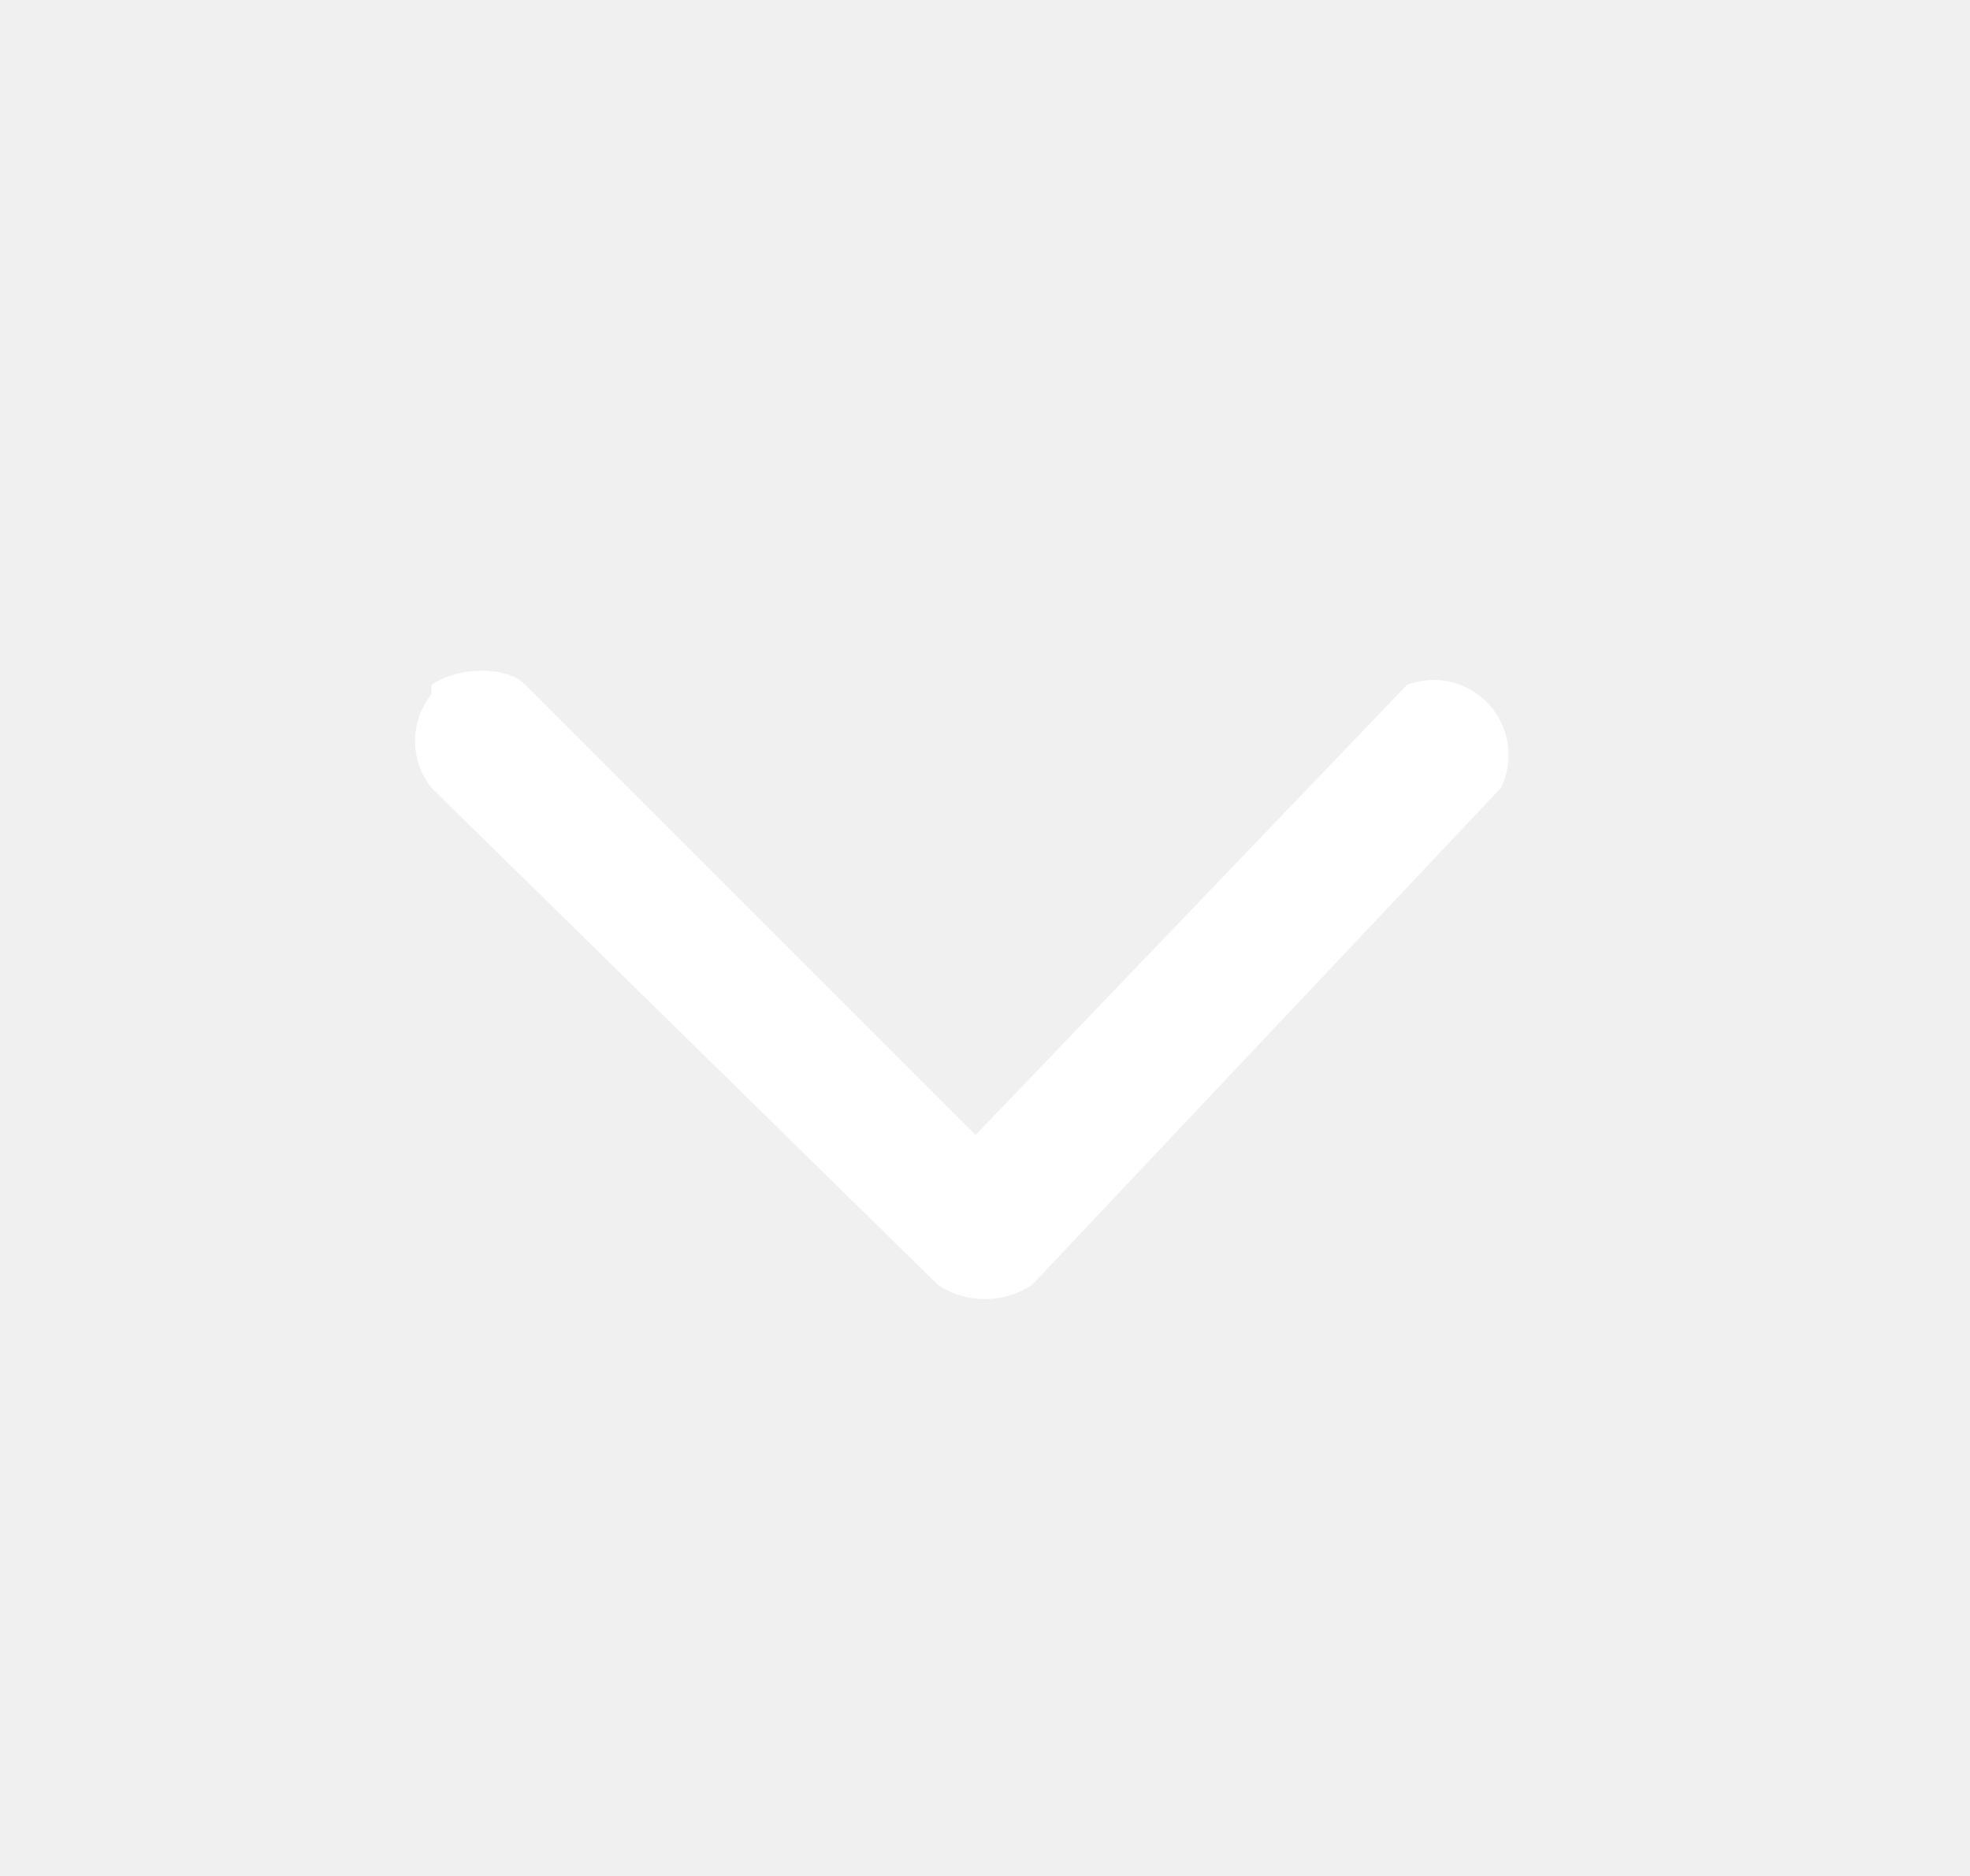
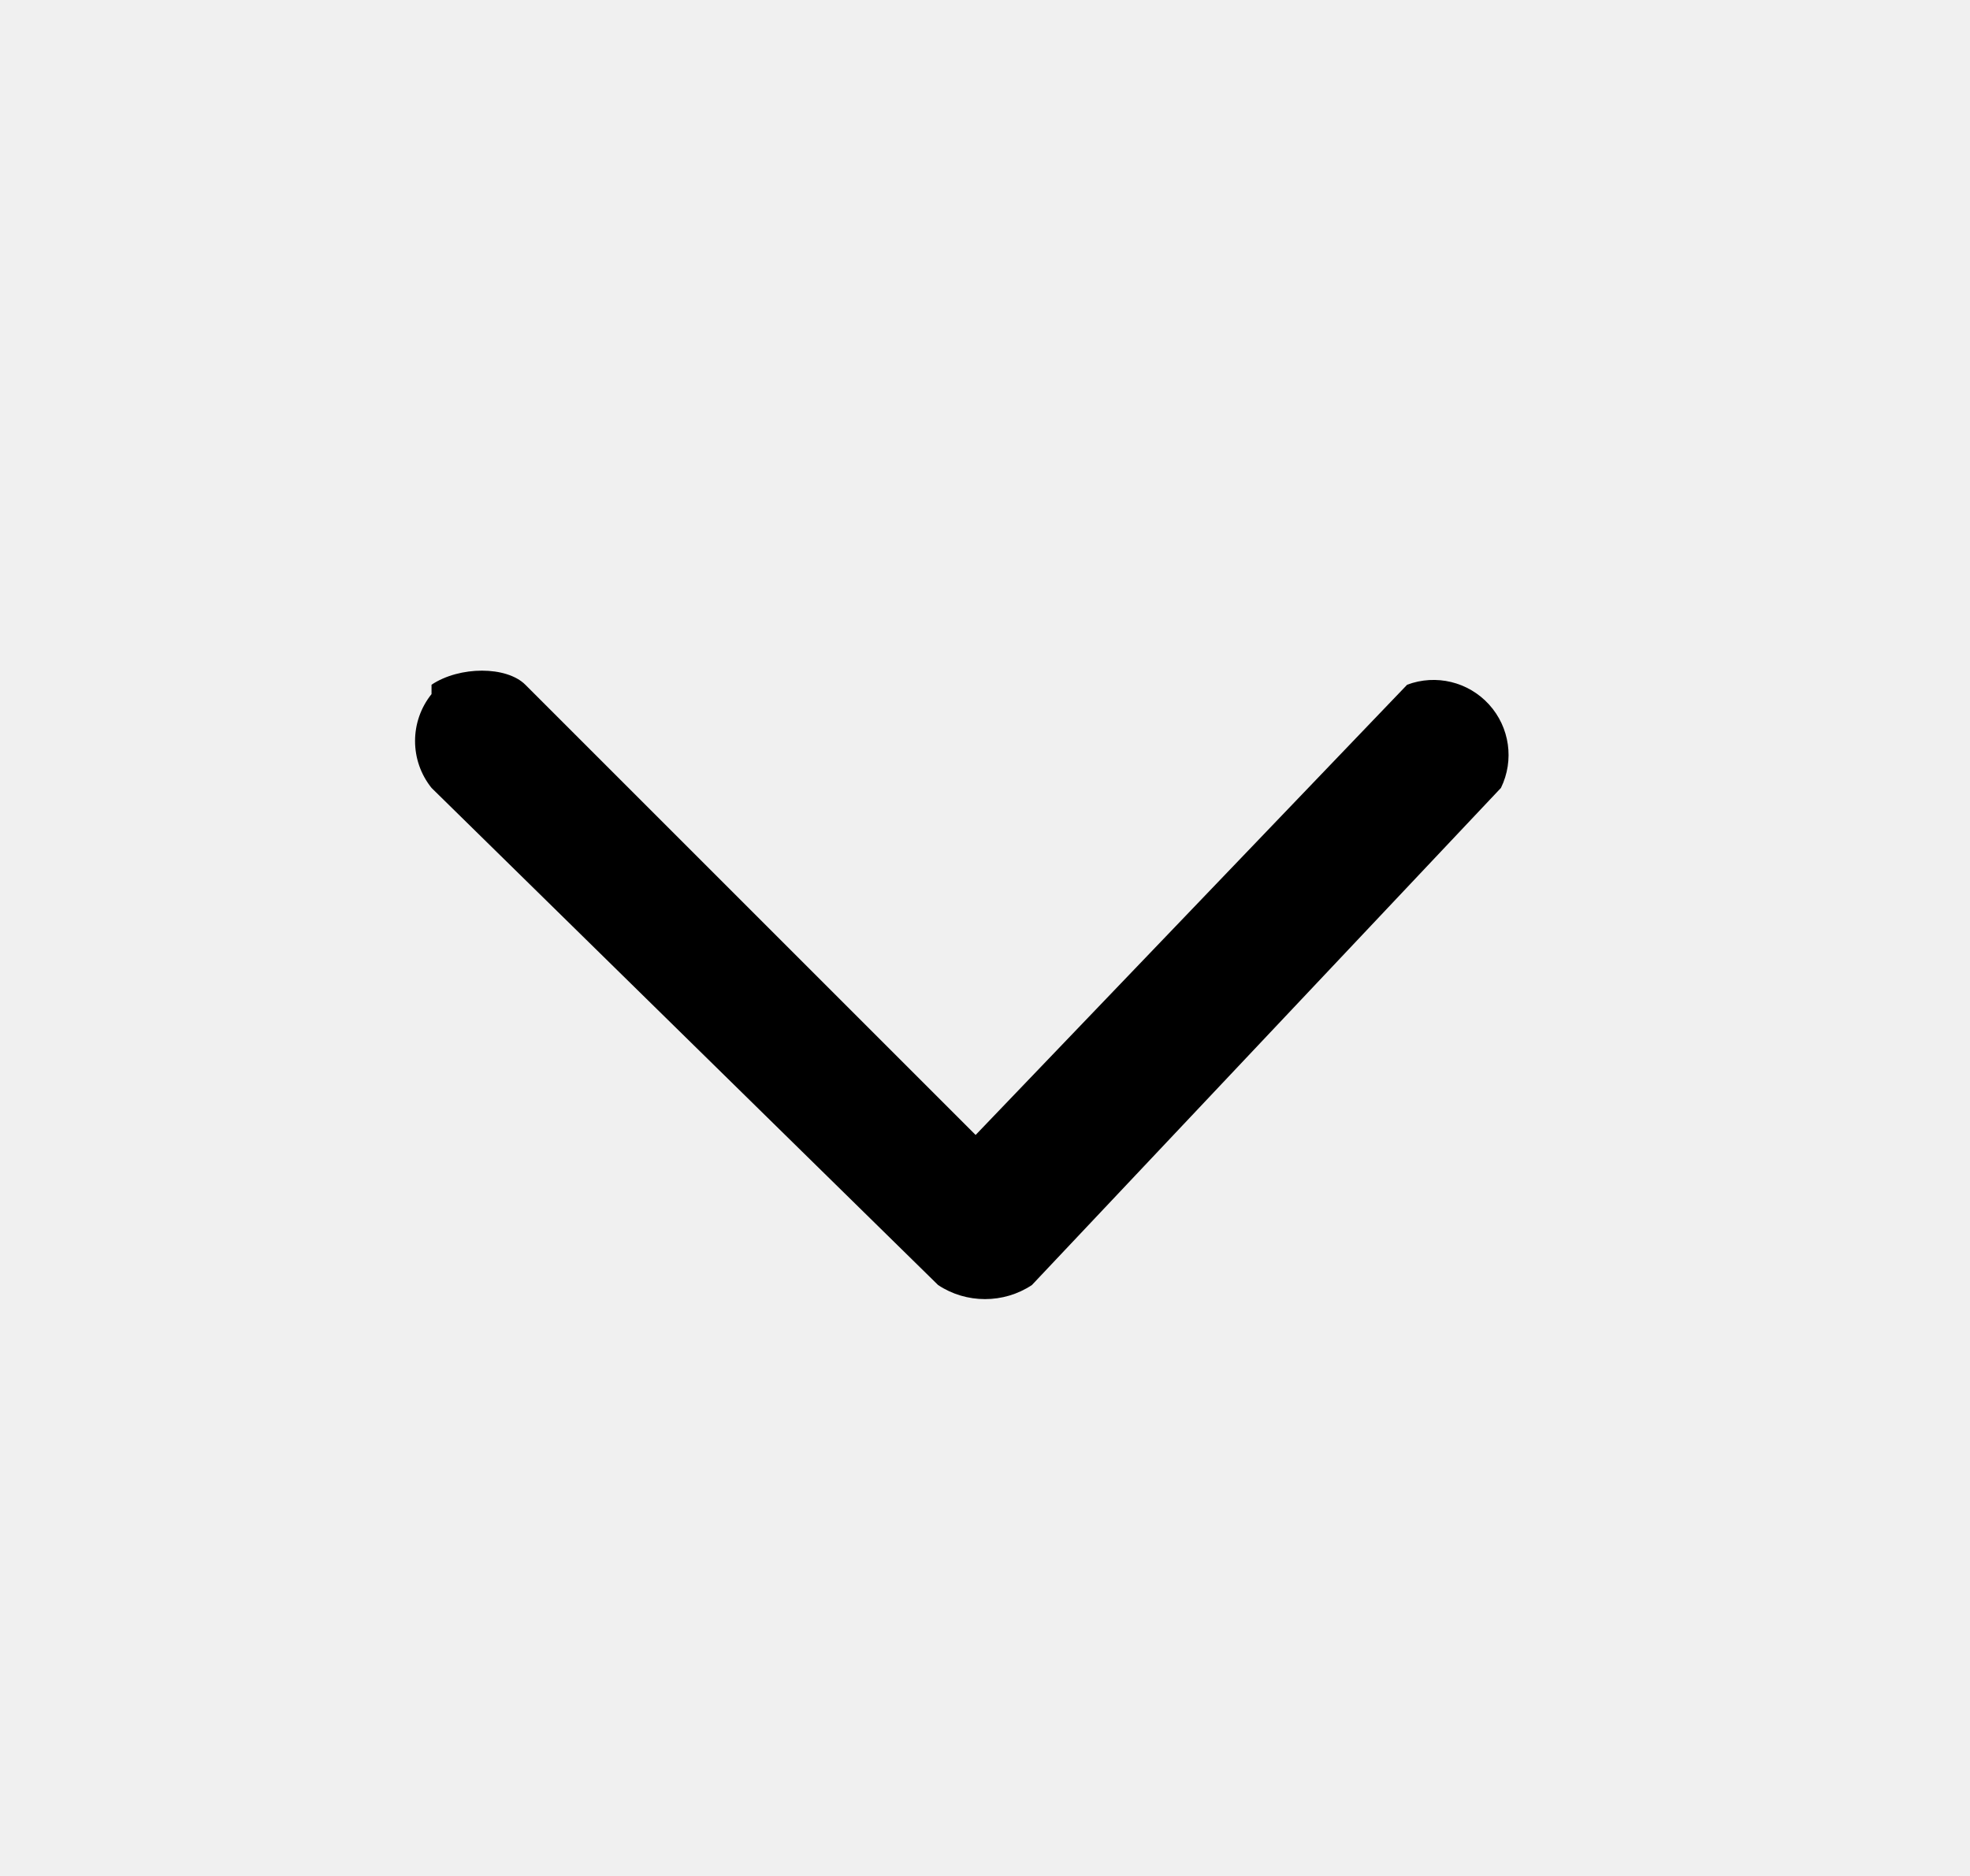
<svg xmlns="http://www.w3.org/2000/svg" width="21" height="20" viewBox="0 0 21 20" fill="currentColor">
-   <path fill-rule="evenodd" clip-rule="evenodd" d="M4.6 7.3c.3-.2.8-.2 1 0l4.8 4.8L15 7.3a.8.8 0 0 1 1 1.1L11 13.7c-.3.2-.7.2-1 0L4.6 8.4a.8.8 0 0 1 0-1Z" fill="#fff" />
+   <path fill-rule="evenodd" clip-rule="evenodd" d="M4.6 7.3c.3-.2.8-.2 1 0l4.8 4.8L15 7.3a.8.8 0 0 1 1 1.1L11 13.7c-.3.2-.7.2-1 0L4.6 8.4a.8.8 0 0 1 0-1Z" fill="#000" />
</svg>
